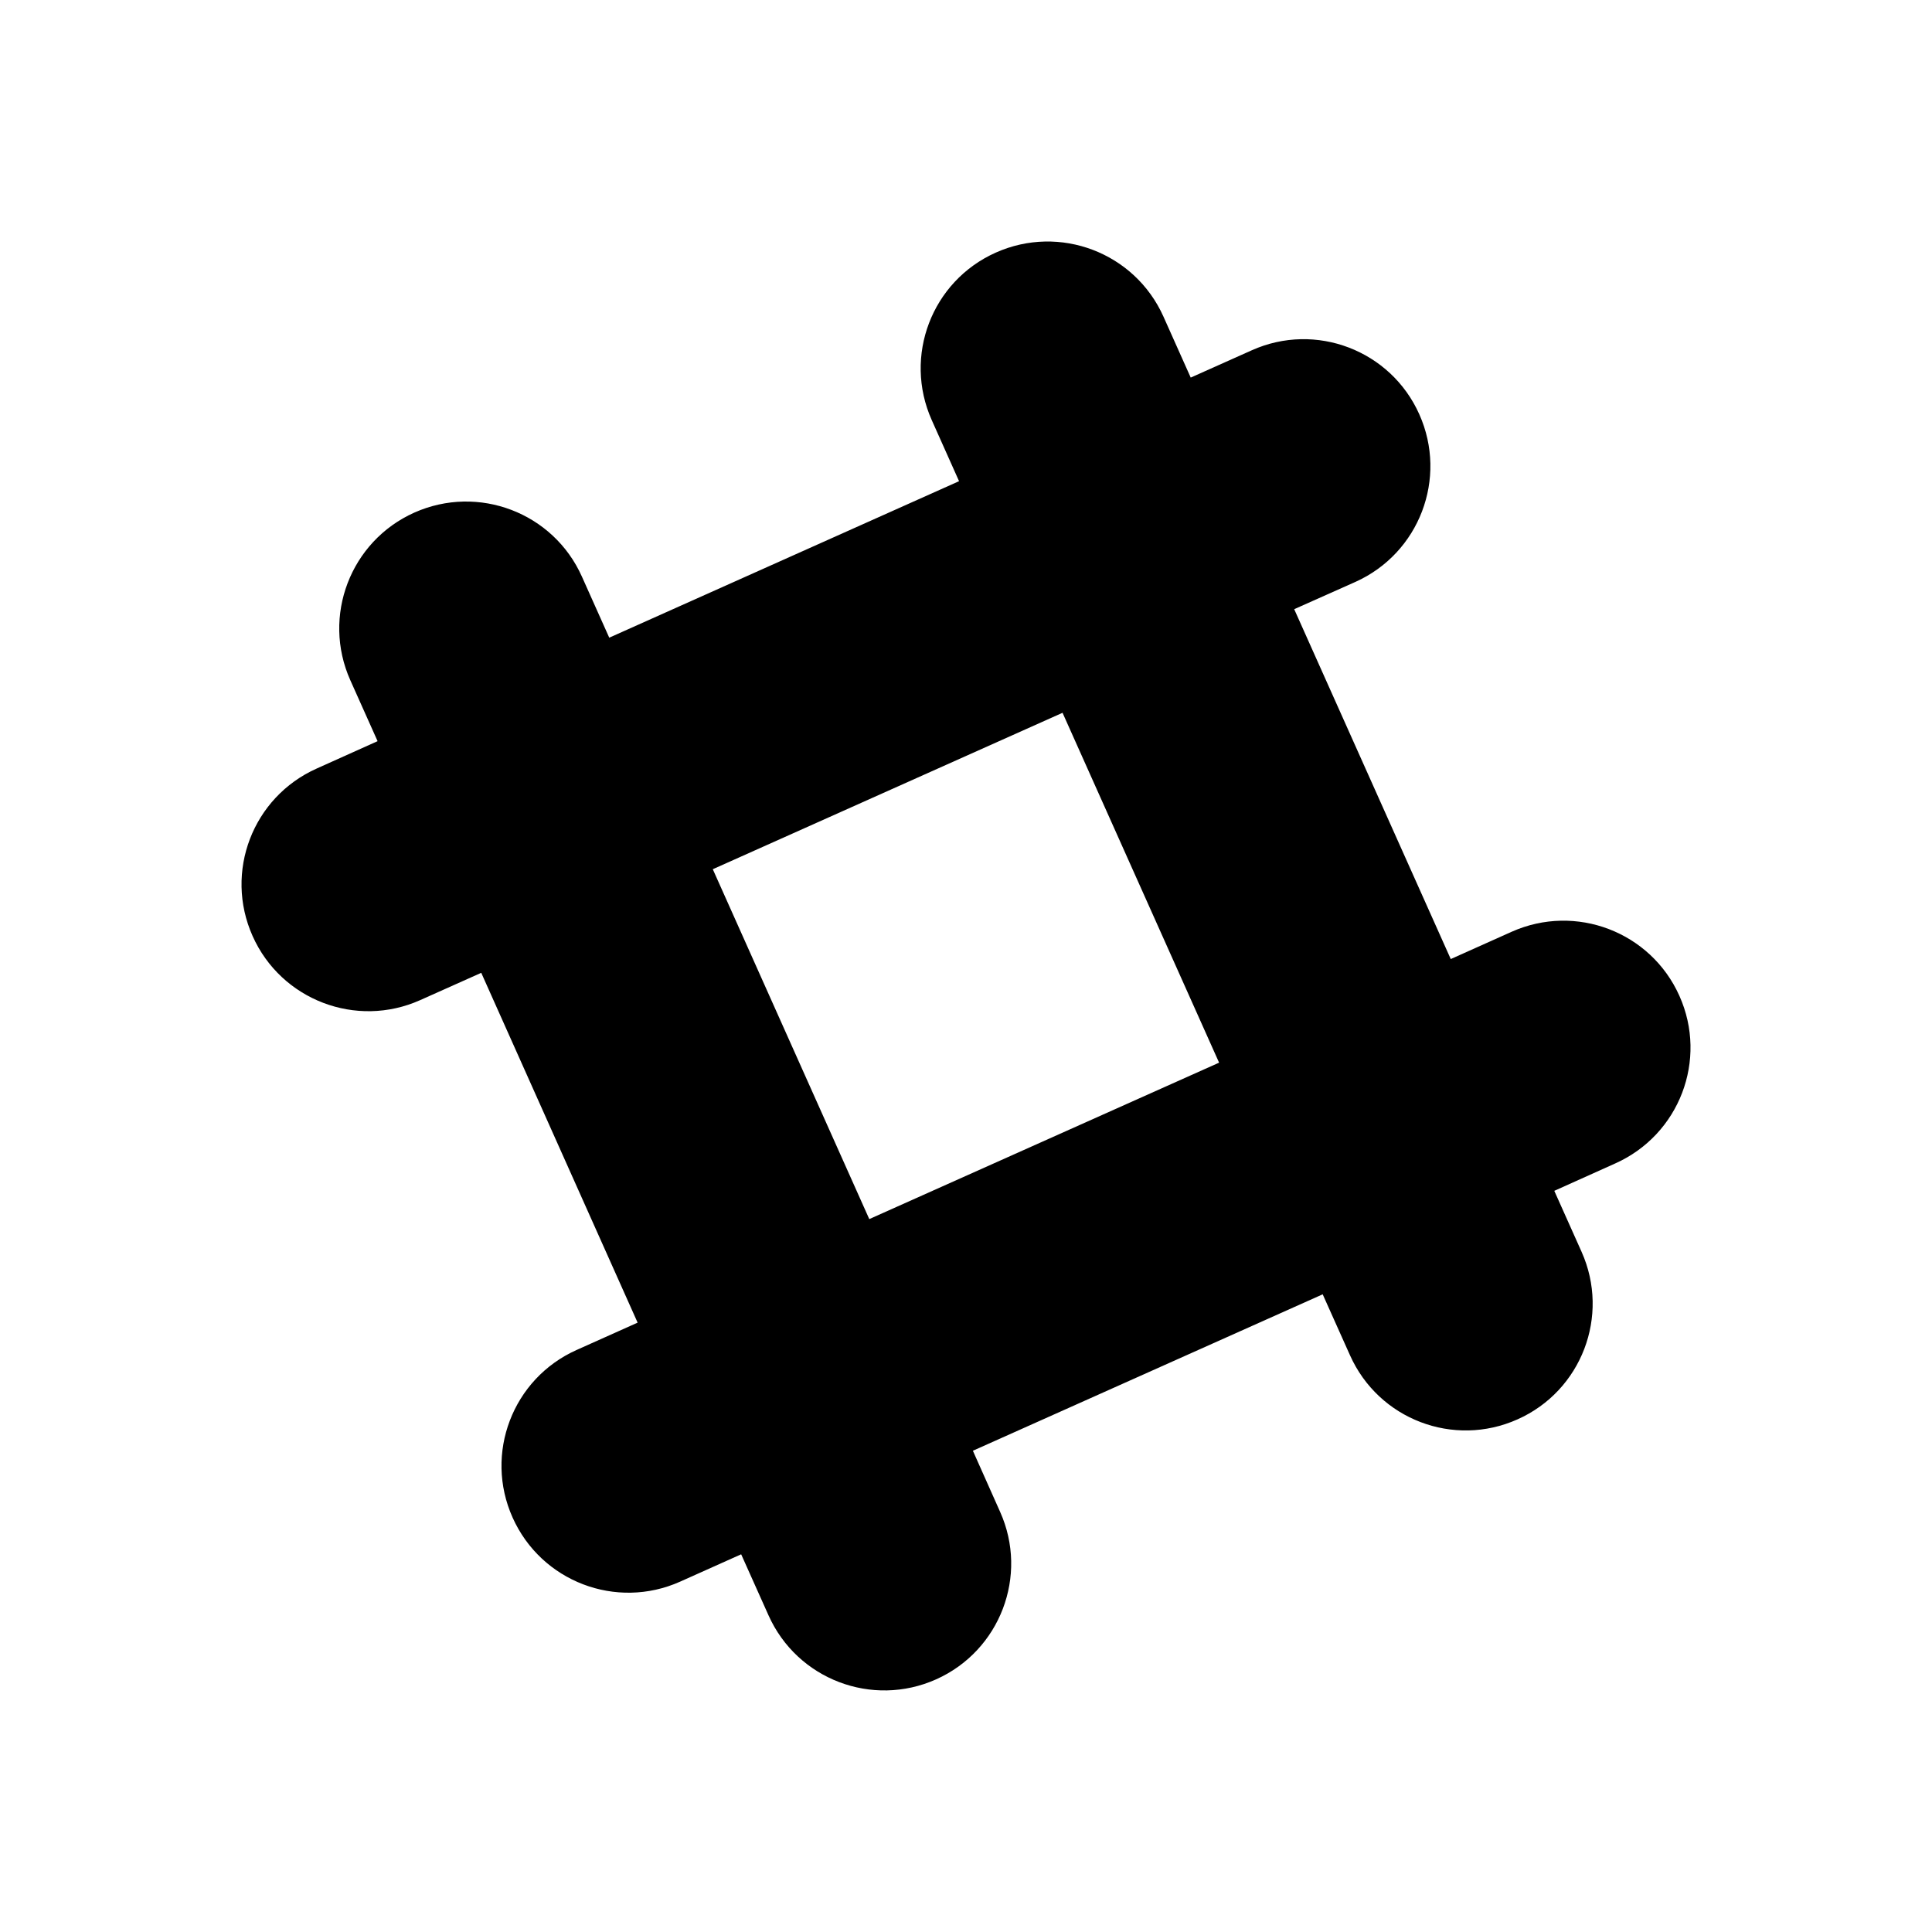
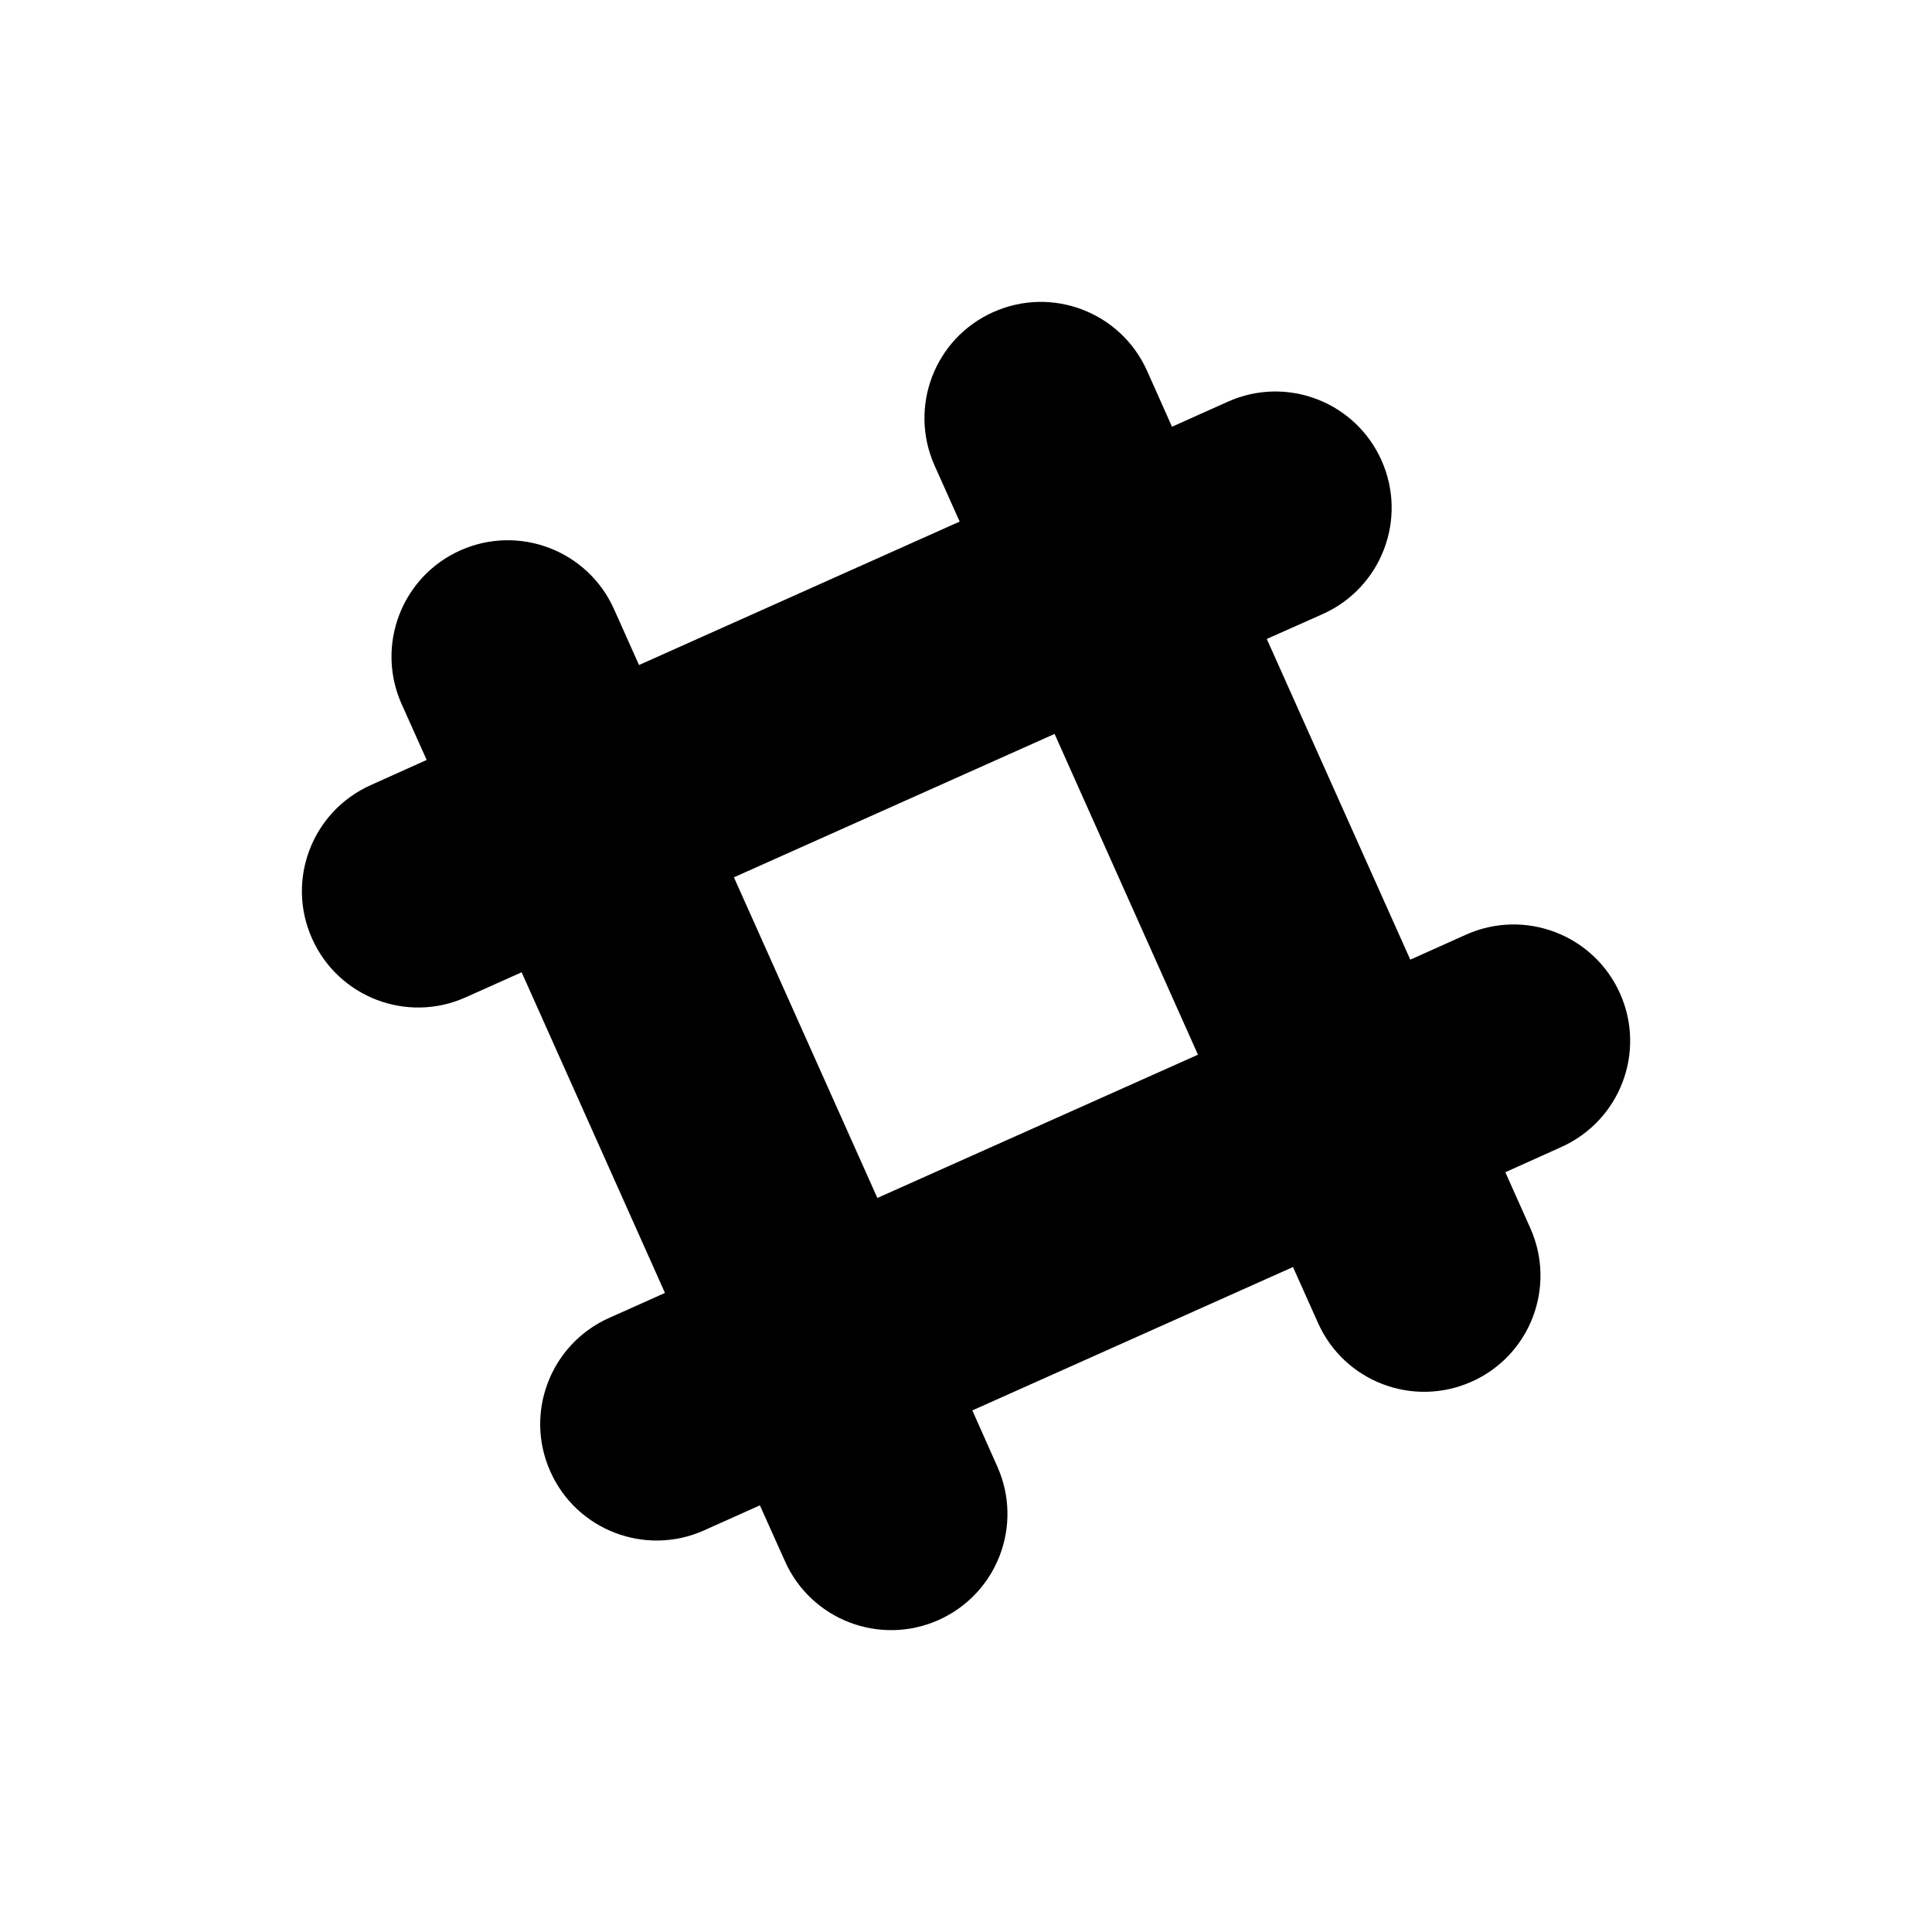
<svg xmlns="http://www.w3.org/2000/svg" version="1.1" id="slack" x="0px" y="0px" width="32px" height="32px" viewBox="0 0 32 32" enable-background="new 0 0 32 32" xml:space="preserve">
-   <path d="M27.816,16.494c-0.474-1.06-1.716-1.534-2.776-1.062l-1.011,0.453l-2.593-5.795l1.012-0.451   c1.06-0.475,1.534-1.717,1.06-2.777c-0.473-1.06-1.716-1.535-2.775-1.06l-1.011,0.452L19.27,5.243   c-0.475-1.059-1.717-1.533-2.777-1.059c-1.06,0.473-1.534,1.715-1.06,2.775l0.452,1.011l-5.794,2.592L9.639,9.552   C9.165,8.49,7.922,8.018,6.863,8.49c-1.06,0.474-1.534,1.717-1.061,2.776l0.452,1.01L5.244,12.73   c-1.059,0.474-1.534,1.714-1.06,2.774c0.473,1.06,1.717,1.535,2.776,1.061l1.011-0.452l2.59,5.794L9.55,22.36   c-1.06,0.474-1.534,1.717-1.06,2.775c0.474,1.061,1.717,1.535,2.775,1.062l1.011-0.453l0.453,1.011   c0.474,1.06,1.717,1.534,2.777,1.06c1.058-0.474,1.533-1.716,1.059-2.774l-0.451-1.012l5.794-2.591l0.452,1.009   c0.474,1.062,1.716,1.536,2.775,1.062c1.06-0.472,1.535-1.715,1.061-2.775l-0.452-1.01l1.01-0.454   C27.816,18.795,28.291,17.554,27.816,16.494z M14.398,20.192l-2.592-5.795l5.793-2.591l2.593,5.795L14.398,20.192z" />
+   <path d="M26.832,16.453c-0.436-0.972-1.574-1.406-2.546-0.974l-0.927,0.416l-2.377-5.312l0.928-0.413  c0.972-0.436,1.406-1.575,0.972-2.545c-0.434-0.972-1.573-1.407-2.544-0.972l-0.926,0.415L18.998,6.14  c-0.436-0.971-1.574-1.406-2.546-0.971c-0.972,0.434-1.406,1.572-0.972,2.543l0.415,0.927l-5.311,2.376l-0.414-0.926  C9.734,9.116,8.595,8.683,7.625,9.116C6.653,9.55,6.219,10.69,6.652,11.661l0.415,0.926l-0.926,0.417  c-0.971,0.435-1.407,1.571-0.972,2.542c0.434,0.973,1.574,1.408,2.544,0.973l0.927-0.415l2.374,5.311l-0.927,0.415  c-0.971,0.435-1.406,1.574-0.971,2.544c0.434,0.973,1.574,1.407,2.543,0.975l0.927-0.416l0.416,0.927  c0.435,0.972,1.573,1.406,2.545,0.972c0.971-0.435,1.406-1.572,0.971-2.543l-0.413-0.928l5.311-2.375l0.414,0.925  c0.435,0.974,1.573,1.407,2.544,0.974c0.973-0.433,1.407-1.572,0.973-2.543l-0.414-0.926l0.926-0.417  C26.832,18.562,27.267,17.426,26.832,16.453z M14.532,19.842l-2.376-5.311l5.311-2.375l2.375,5.313L14.532,19.842z" />
</svg>
